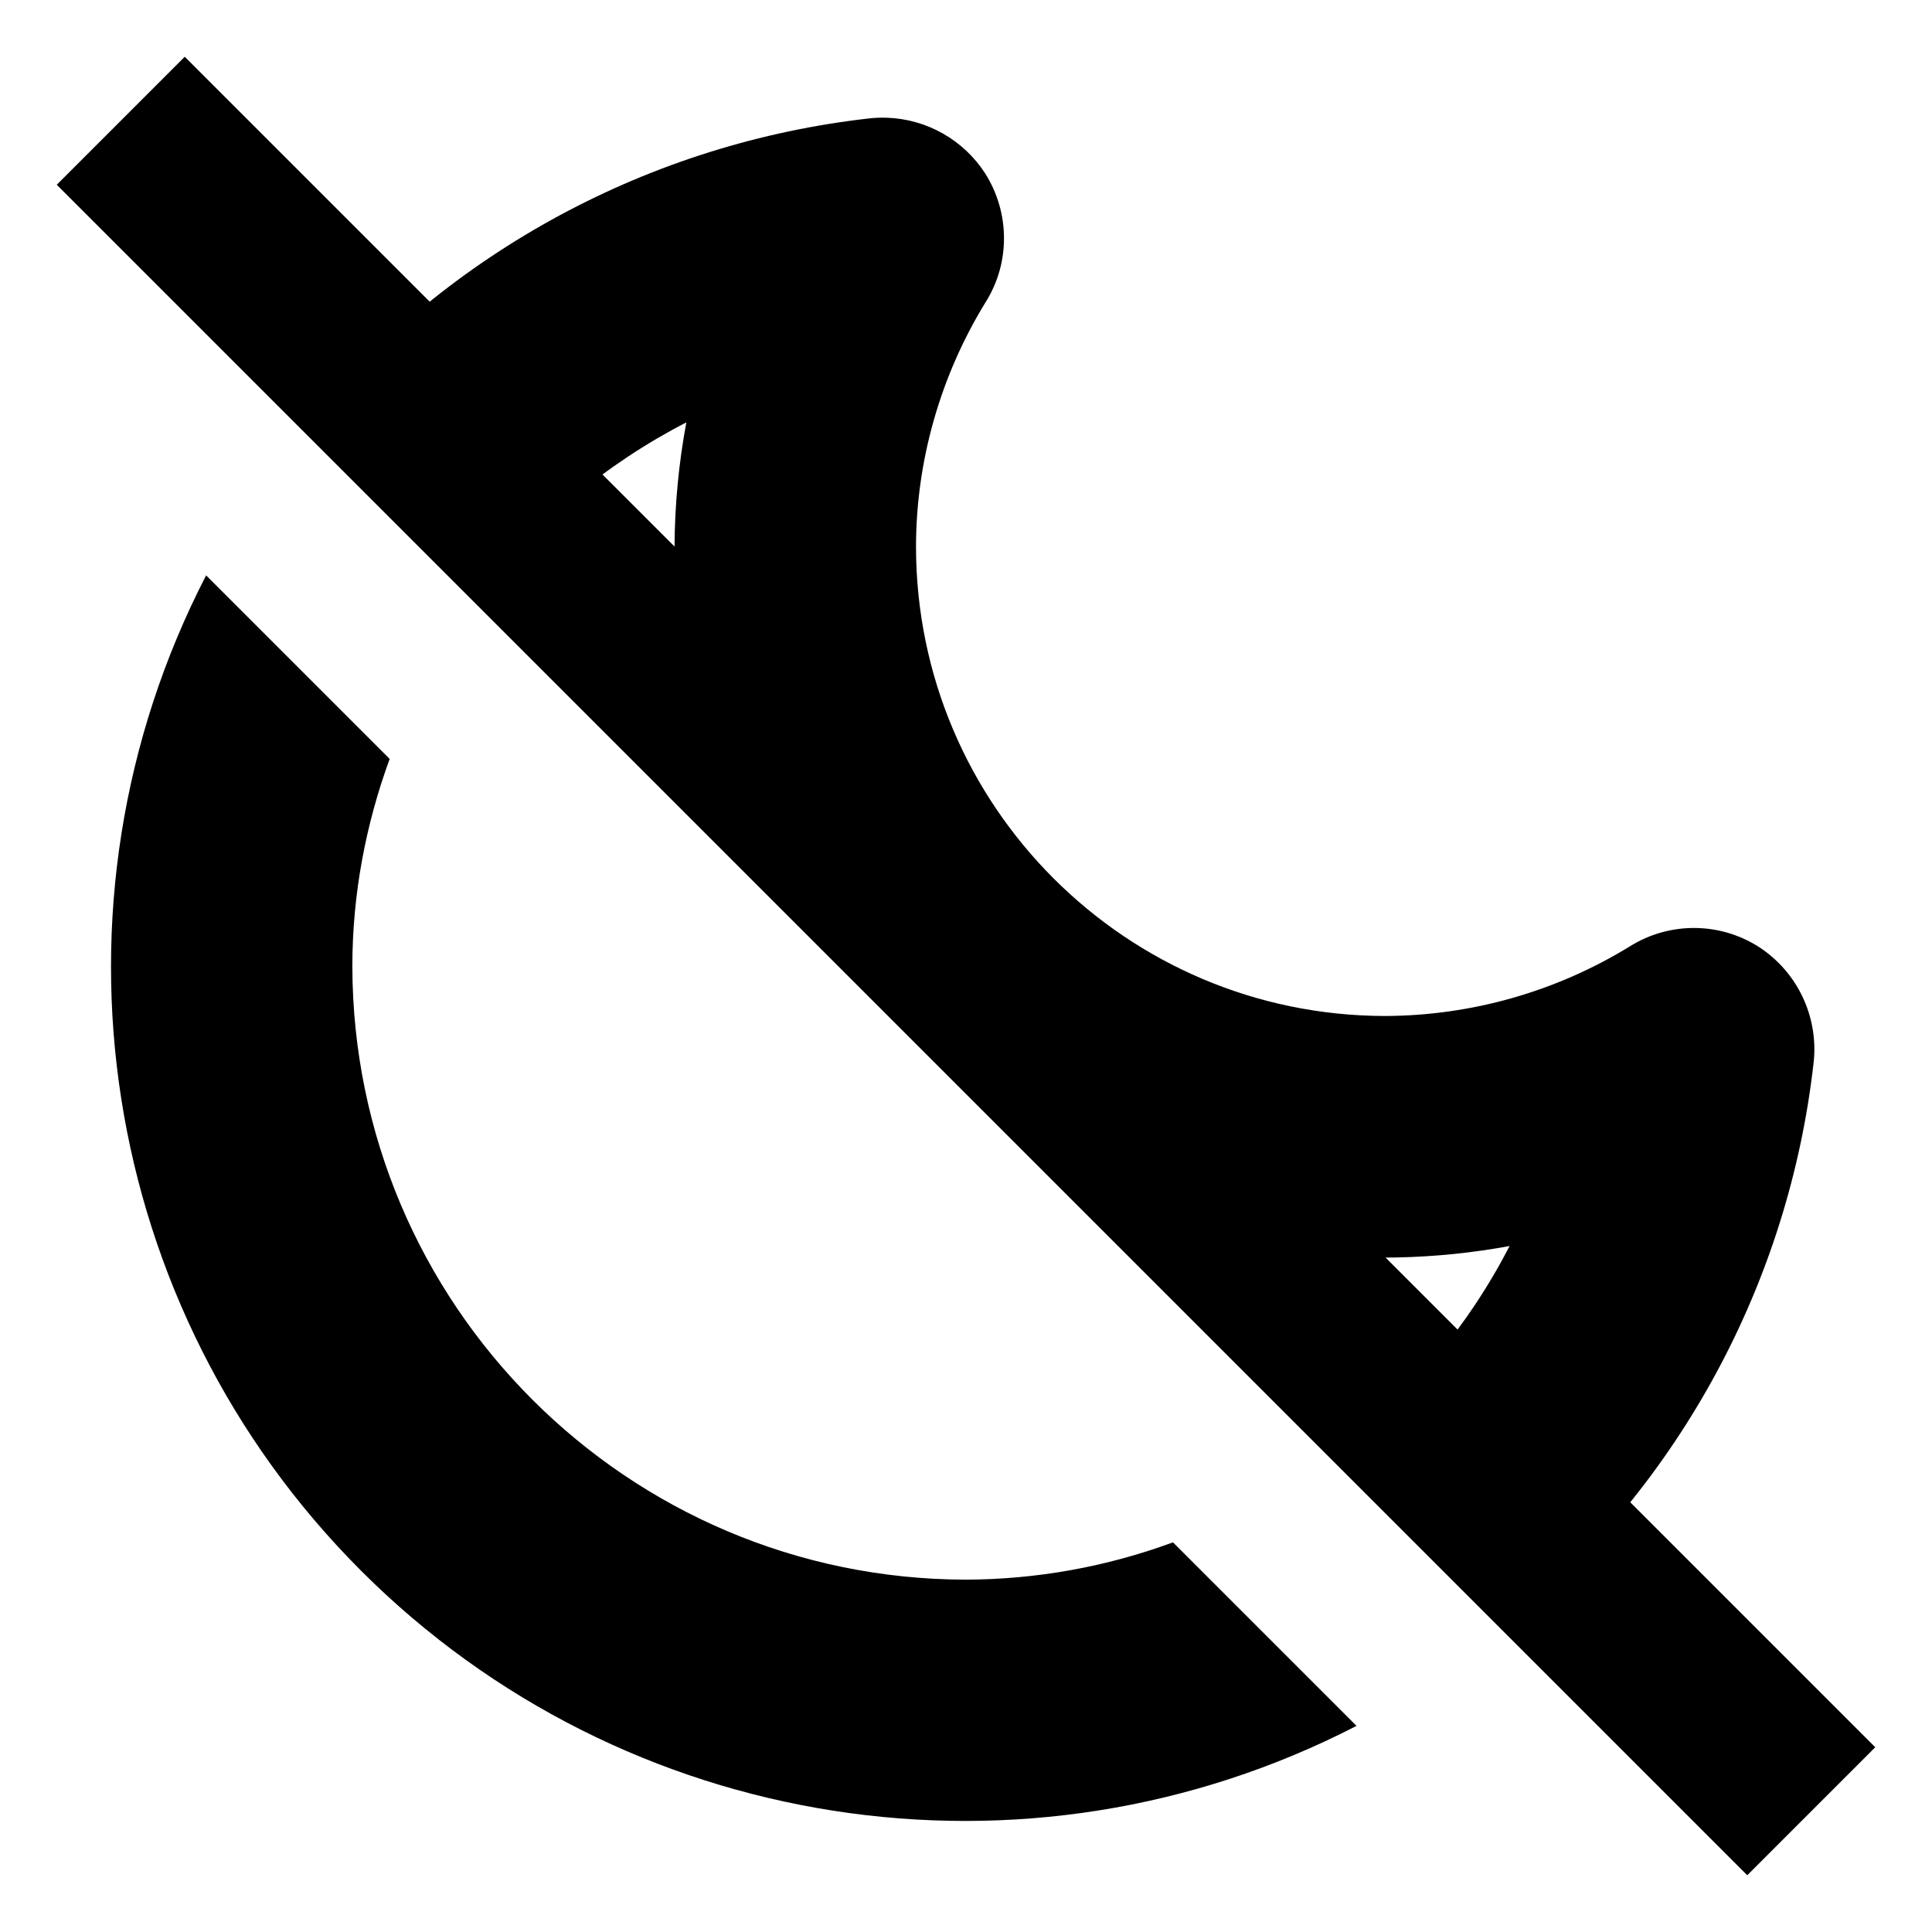
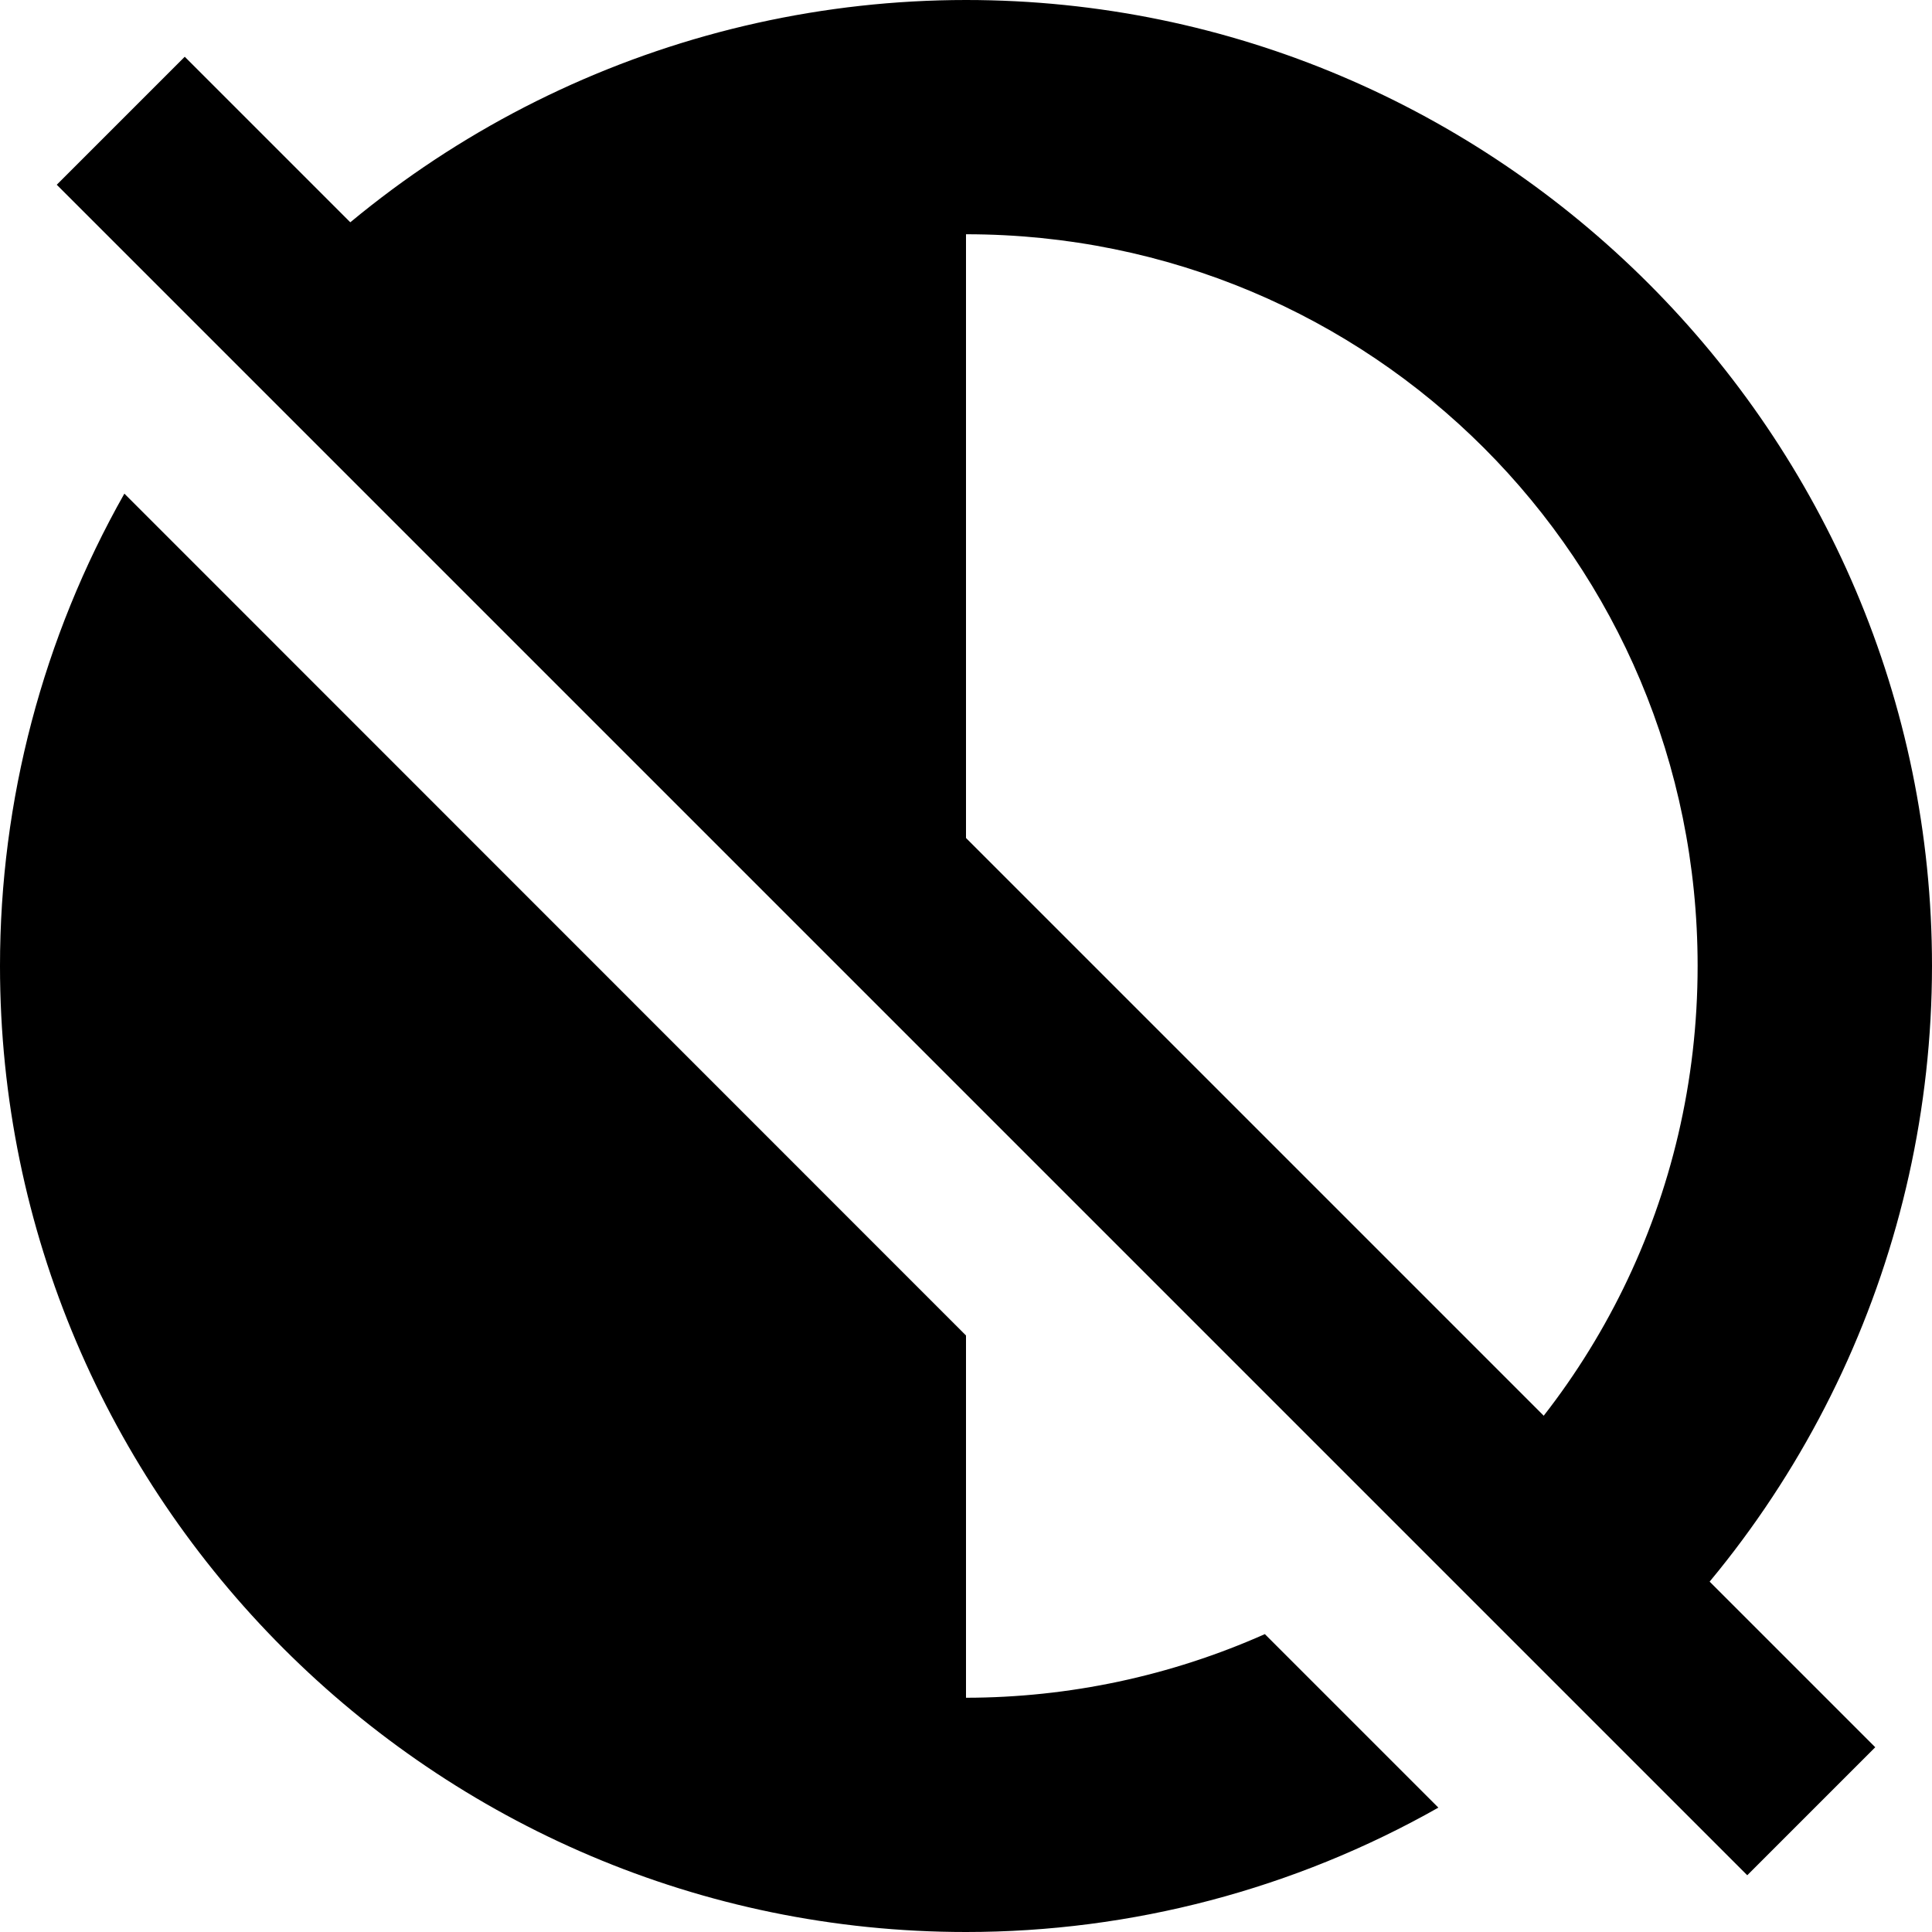
<svg xmlns="http://www.w3.org/2000/svg" width="16" height="16">
-   <path d="M7.344.975a1 1 0 0 0-.14.005A7.07 7.07 0 0 0 2.55 3.492L3.979 4.92a5.1 5.1 0 0 1 1.705-1.422q-.095.51-.098 1.033c0 .934.218 1.816.603 2.6l2.678 2.678a5.81 5.81 0 0 0 3.635.51 5.1 5.1 0 0 1-1.422 1.702l1.428 1.428a7.07 7.07 0 0 0 2.512-4.652 1.01 1.01 0 0 0-.457-.957 1 1 0 0 0-1.063-.004 3.9 3.9 0 0 1-2.031.578 3.89 3.89 0 0 1-3.883-3.883c0-.715.203-1.422.578-2.031.203-.324.2-.738-.004-1.062a1.01 1.01 0 0 0-.816-.463m-5.637 3.79a7.072 7.072 0 0 0 9.527 9.528l-1.52-1.52a5 5 0 0 1-1.718.309 5.09 5.09 0 0 1-5.078-5.078c0-.601.112-1.18.309-1.719z" />
+   <path d="M8 0a7.99 7.99 0 0 0-6.104 2.838L8 8.94v-7c3.36 0 6.059 2.7 6.059 6.059 0 1.92-.884 3.624-2.268 4.732l1.371 1.372A7.99 7.99 0 0 0 16 8c0-4.406-3.594-8-8-8M1.03 4.088A7.94 7.94 0 0 0 0 8c0 4.406 3.594 8 8 8a7.94 7.94 0 0 0 3.912-1.03l-1.437-1.437A6.1 6.1 0 0 1 8 14.06v-3z" />
  <path d="m.47 1.53 14 14 1.06-1.06-14-14zm0 0" style="fill:#000;fill-opacity:1;stroke-width:1" />
</svg>
